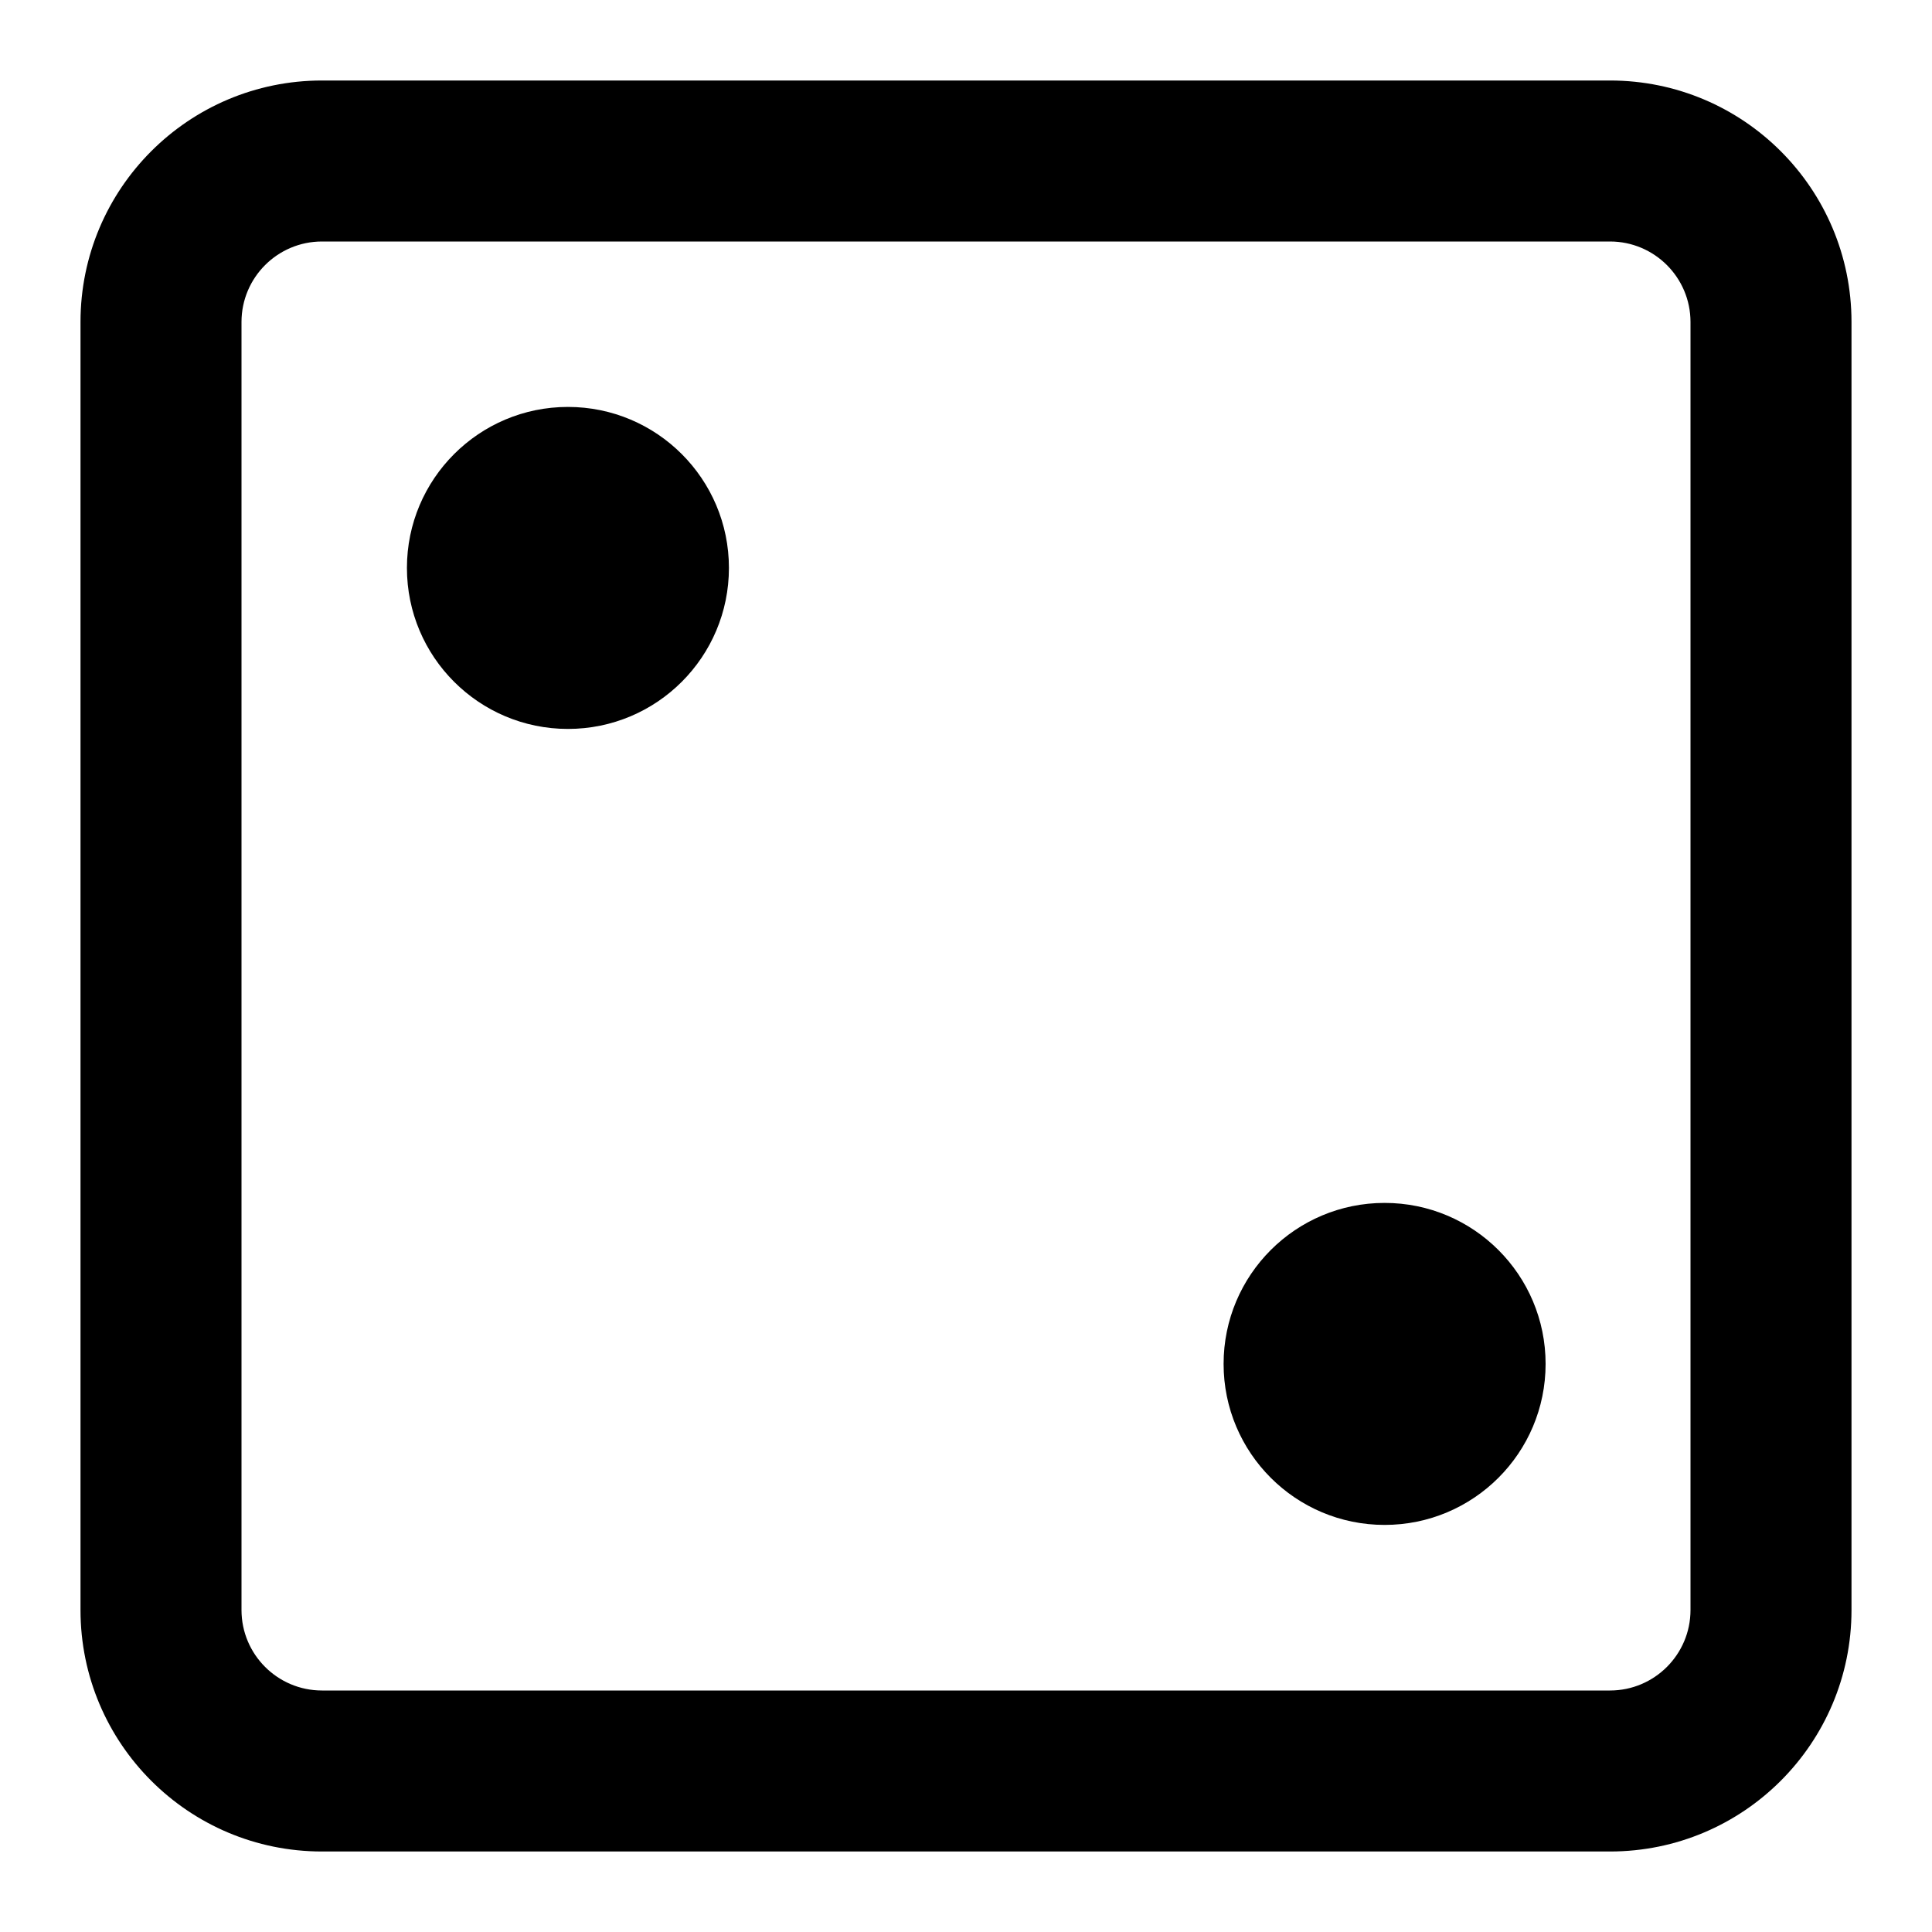
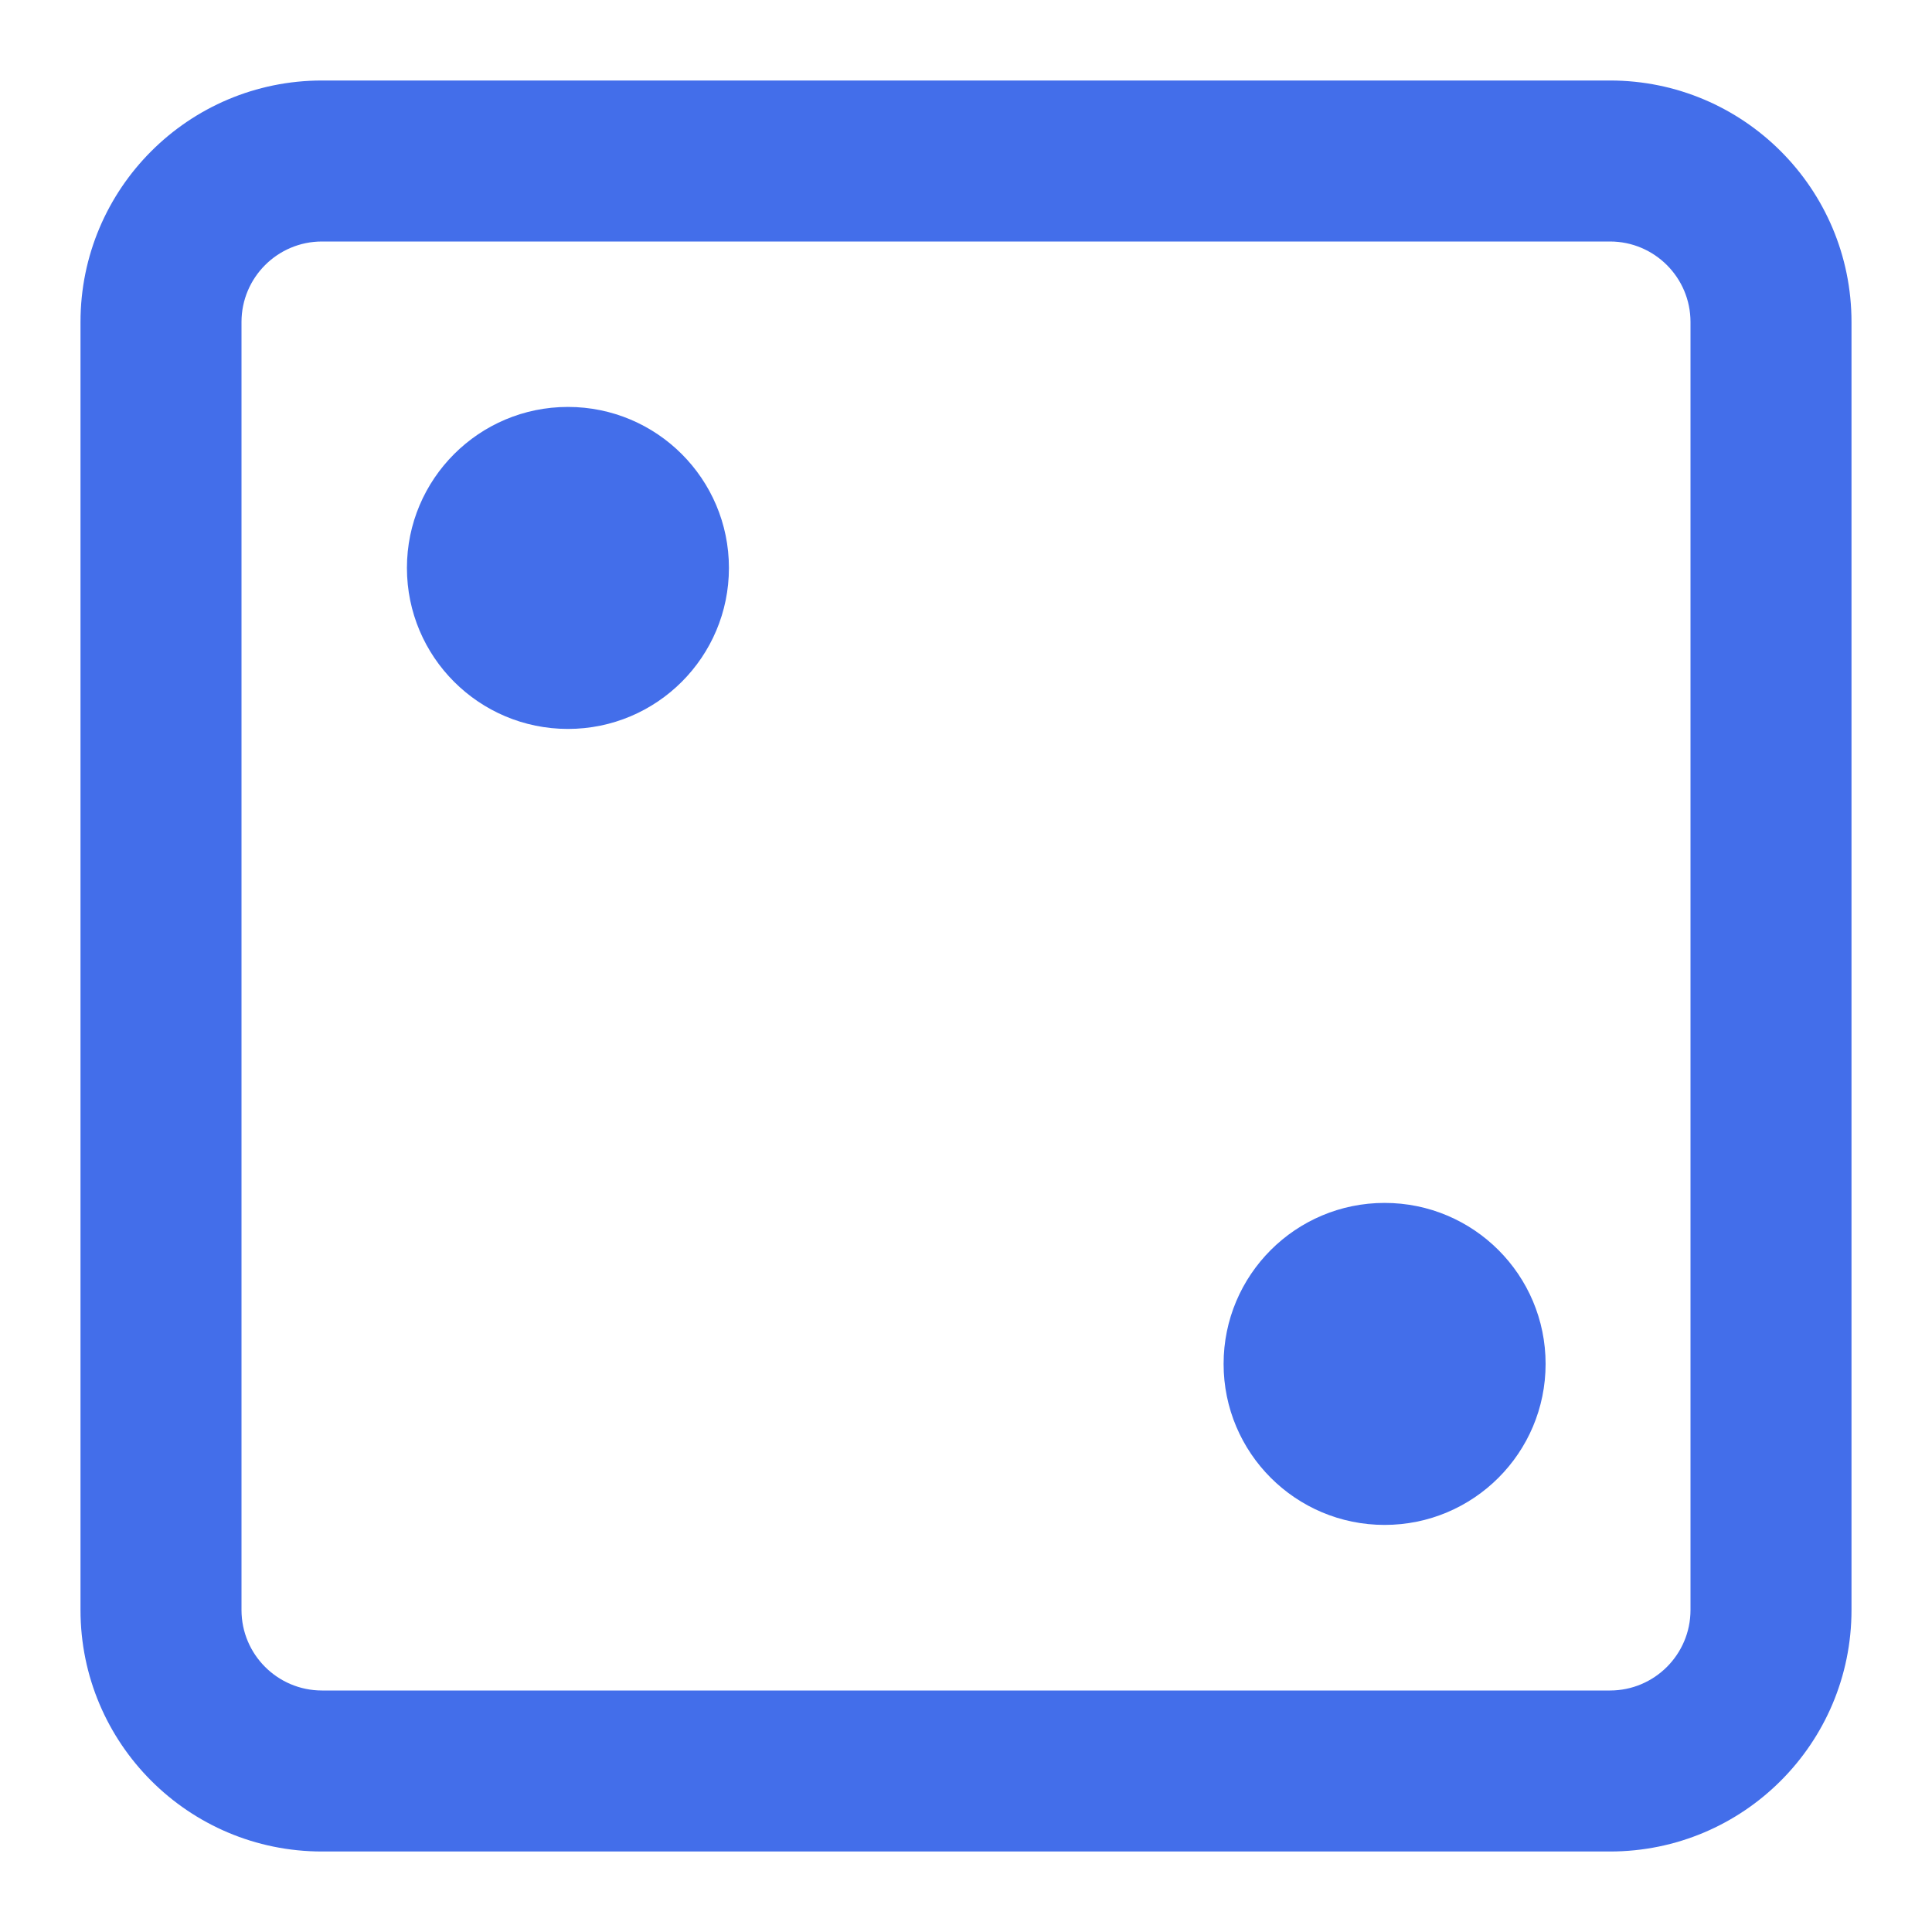
<svg xmlns="http://www.w3.org/2000/svg" width="40" height="40" viewBox="0 0 24 24" fill="none">
-   <path d="M17.2 14.943C16.095 14.943 15.2 15.838 15.2 16.943C15.2 18.048 16.095 18.943 17.2 18.943C18.305 18.943 19.2 18.048 19.2 16.943C19.2 15.838 18.305 14.943 17.2 14.943Z" fill="#000000" />
-   <path d="M5.055 7.055C5.055 5.951 5.951 5.055 7.055 5.055C8.16 5.055 9.055 5.951 9.055 7.055C9.055 8.16 8.16 9.055 7.055 9.055C5.951 9.055 5.055 8.16 5.055 7.055Z" fill="#000000" />
-   <path fill-rule="evenodd" clip-rule="evenodd" d="M4 1C2.343 1 1 2.343 1 4V20C1 21.657 2.343 23 4 23H20C21.657 23 23 21.657 23 20V4C23 2.343 21.657 1 20 1H4ZM20 3H4C3.448 3 3 3.448 3 4V20C3 20.552 3.448 21 4 21H20C20.552 21 21 20.552 21 20V4C21 3.448 20.552 3 20 3Z" fill="#000000" />
+   <path d="M17.2 14.943C16.095 14.943 15.2 15.838 15.2 16.943C15.2 18.048 16.095 18.943 17.2 18.943C18.305 18.943 19.2 18.048 19.2 16.943C19.2 15.838 18.305 14.943 17.2 14.943Z" fill="#436EEA" />
+   <path d="M5.055 7.055C5.055 5.951 5.951 5.055 7.055 5.055C8.16 5.055 9.055 5.951 9.055 7.055C9.055 8.16 8.16 9.055 7.055 9.055C5.951 9.055 5.055 8.16 5.055 7.055Z" fill="#436EEA" />
+   <path fill-rule="evenodd" clip-rule="evenodd" d="M4 1C2.343 1 1 2.343 1 4V20C1 21.657 2.343 23 4 23H20C21.657 23 23 21.657 23 20V4C23 2.343 21.657 1 20 1H4ZM20 3H4C3.448 3 3 3.448 3 4V20C3 20.552 3.448 21 4 21H20C20.552 21 21 20.552 21 20V4C21 3.448 20.552 3 20 3Z" fill="#436EEA" />
</svg>
